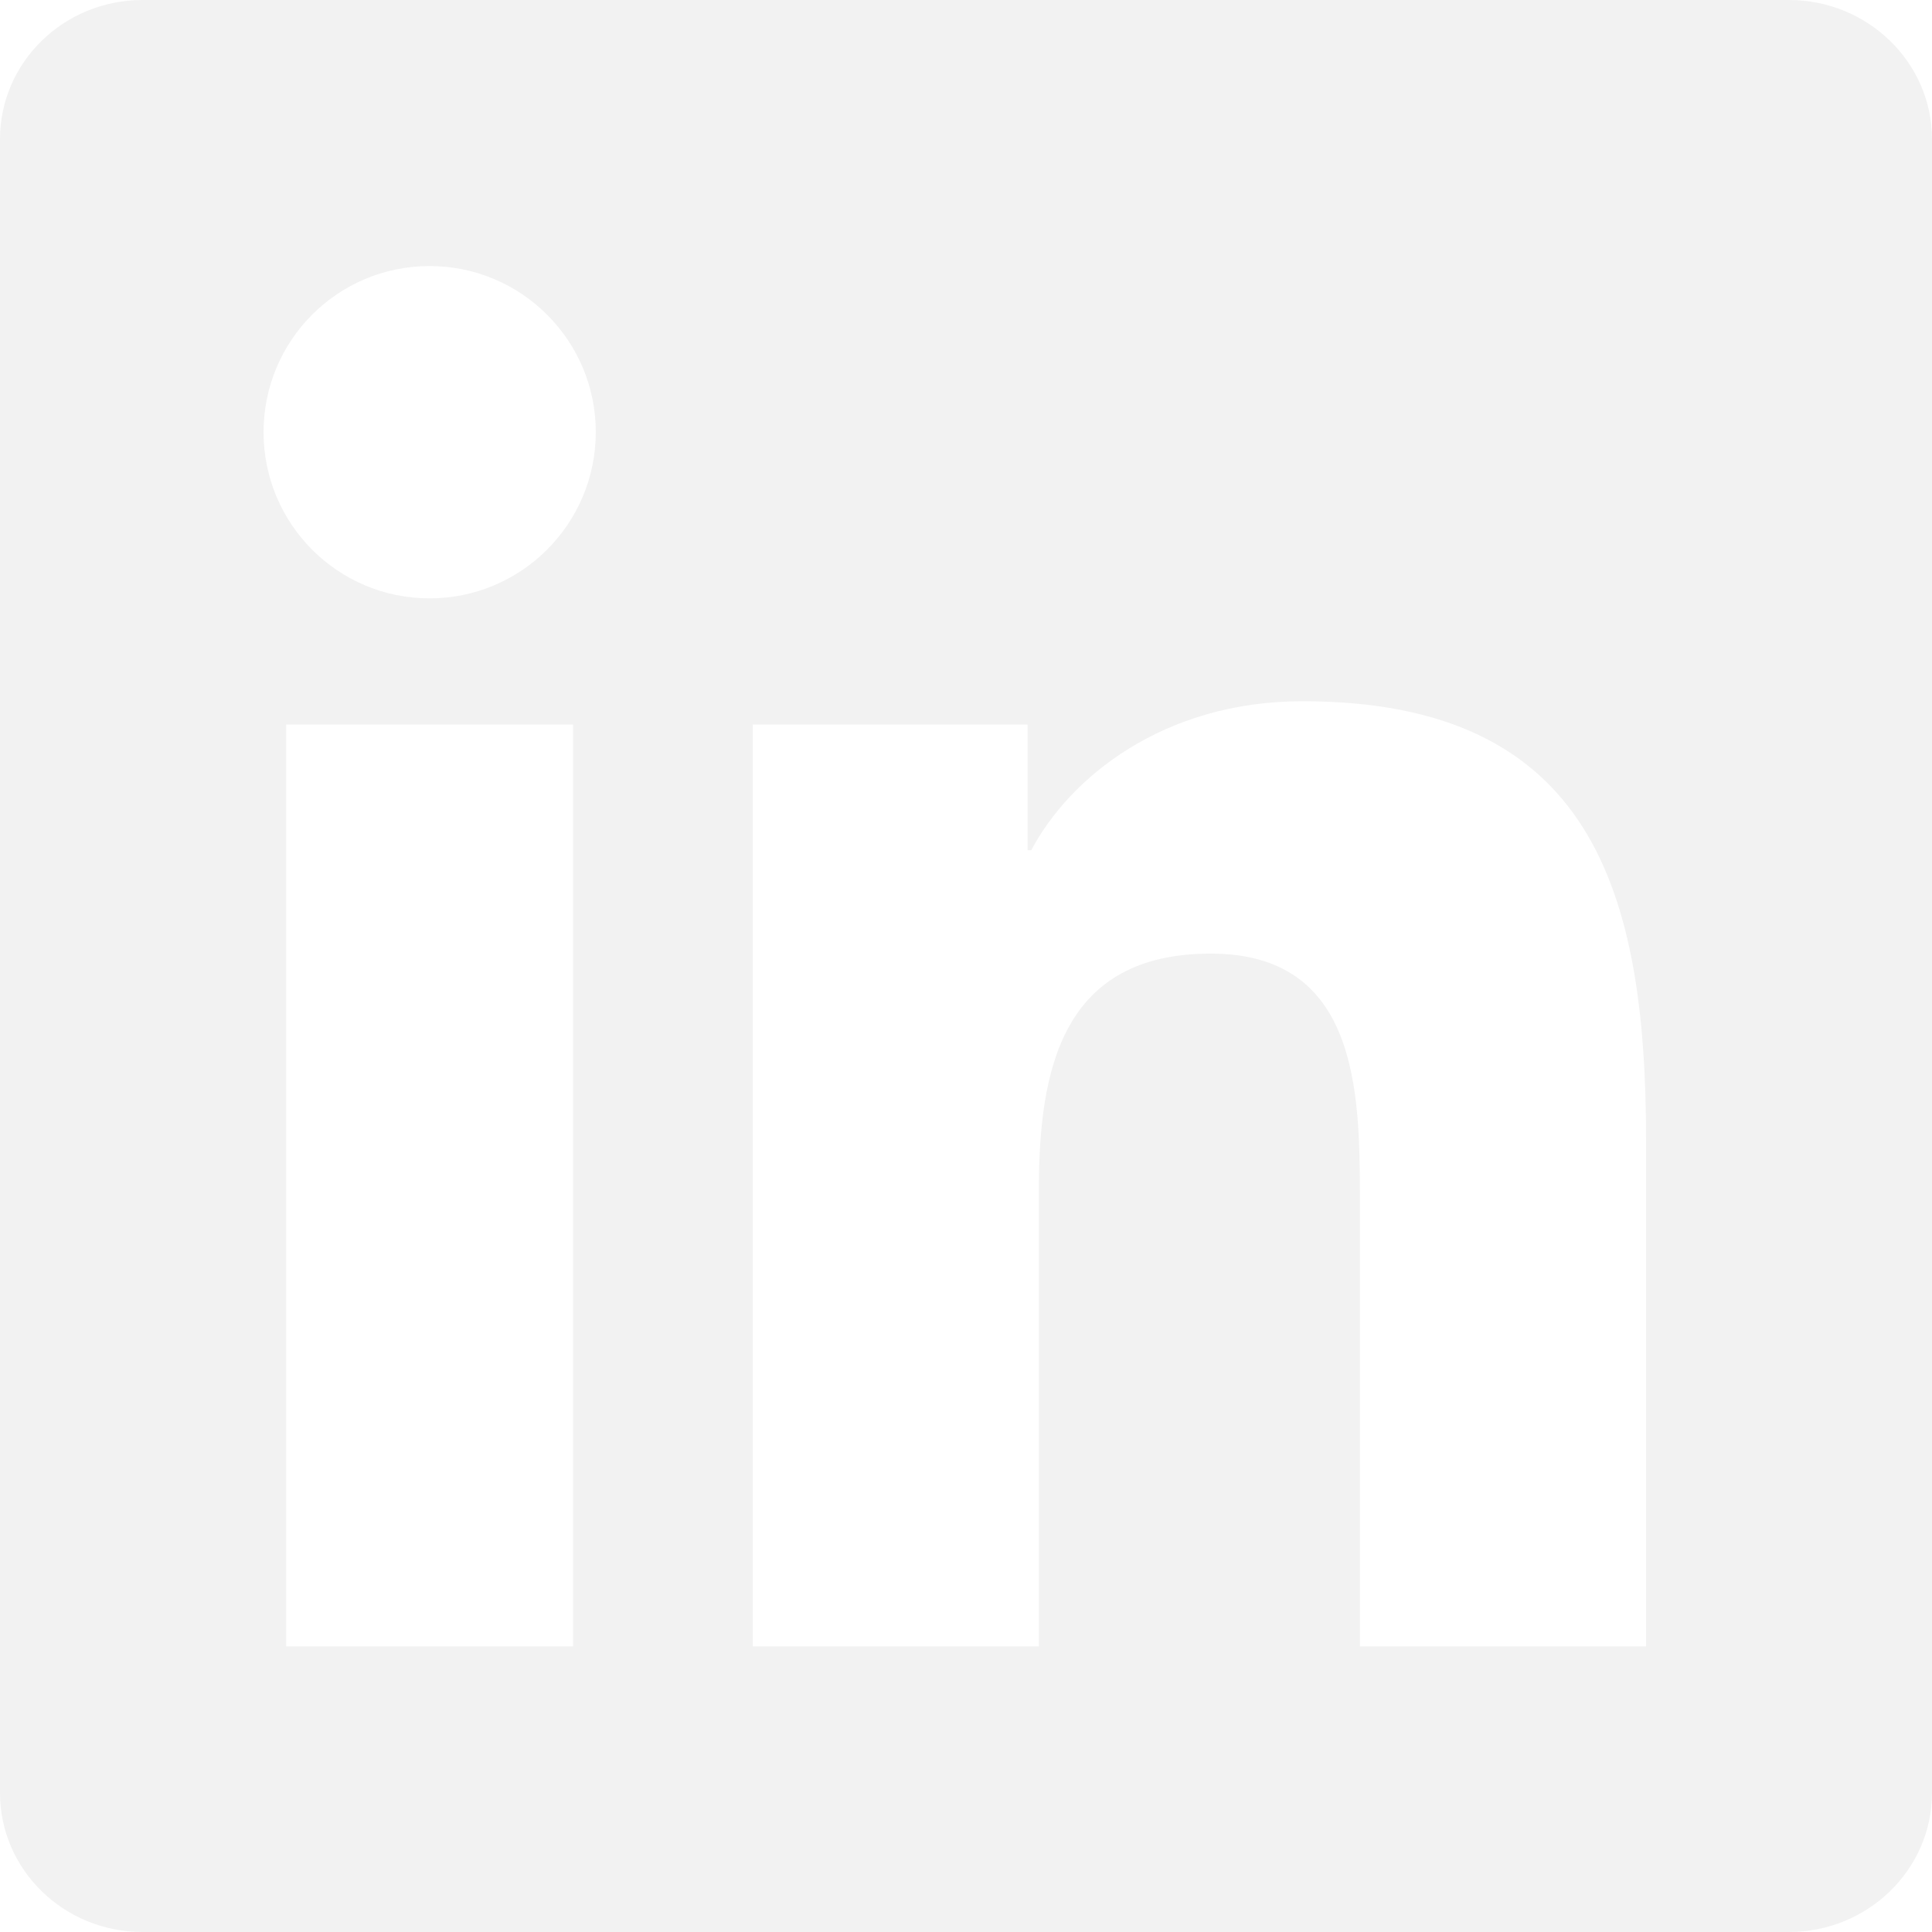
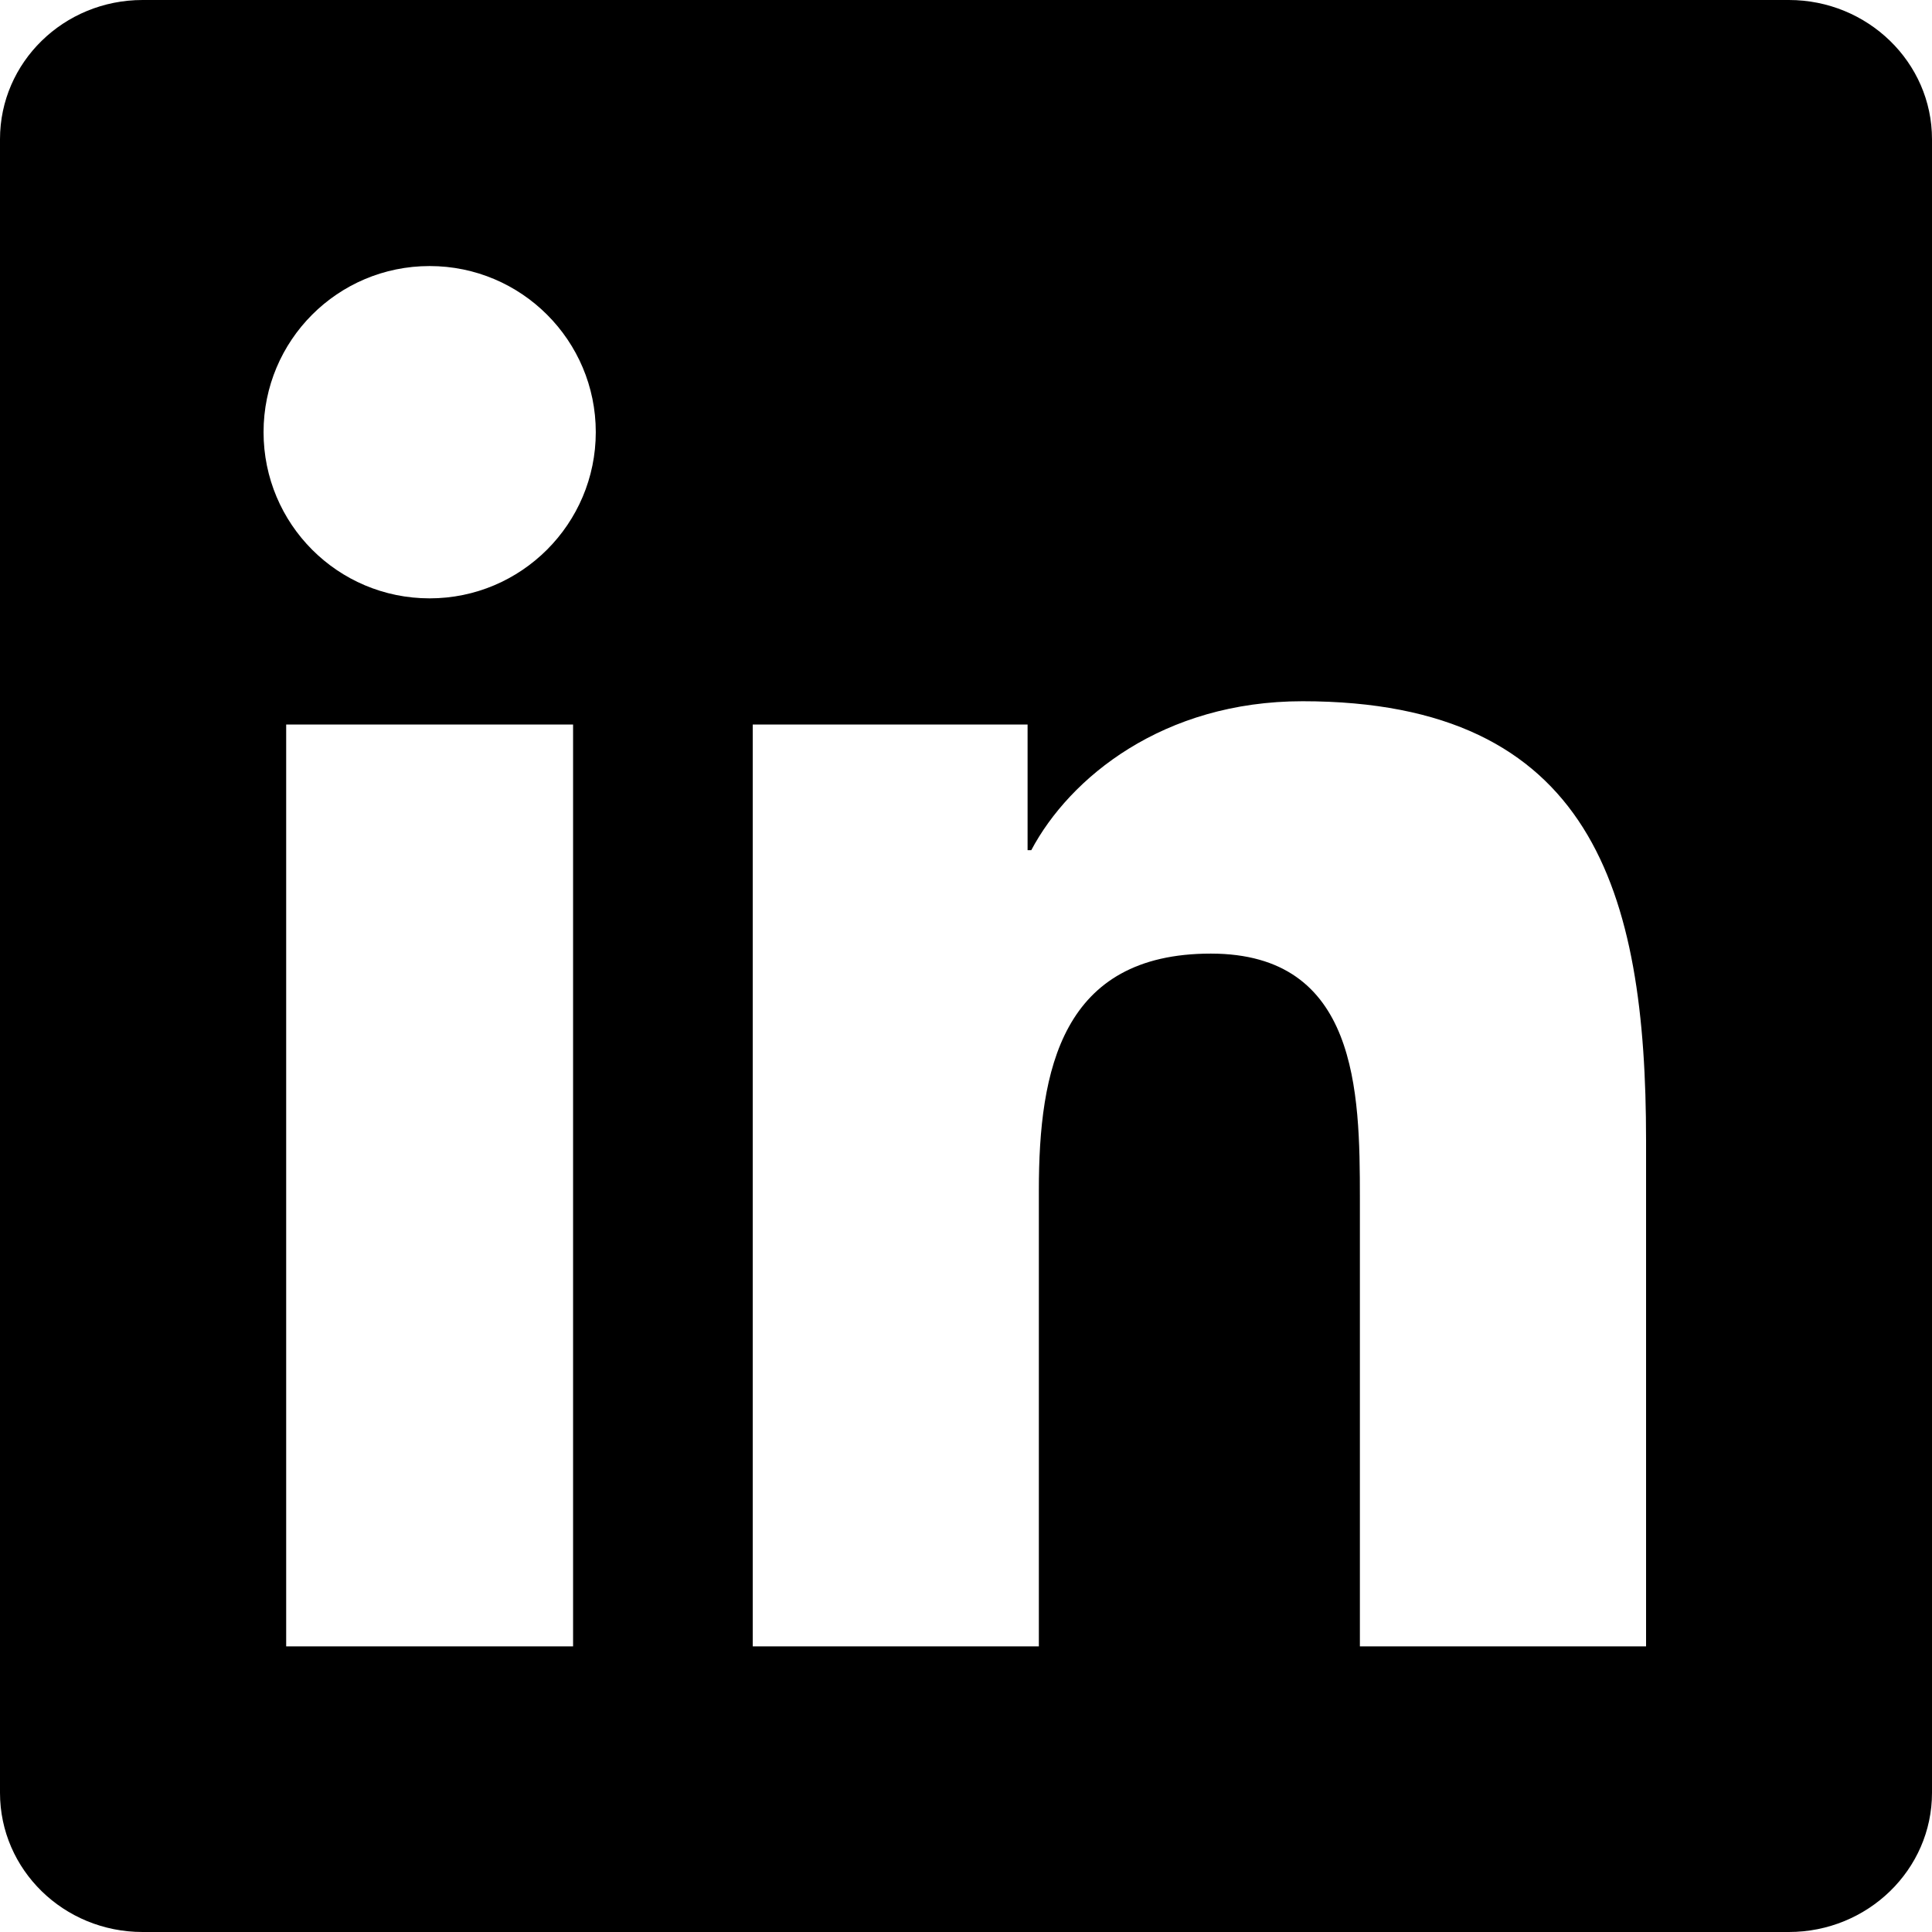
- <svg xmlns="http://www.w3.org/2000/svg" fill="#f2f2f2" aria-labelledby="simpleicons-linkedin-icon" role="img" viewBox="0 0 24 24">
+ <svg xmlns="http://www.w3.org/2000/svg" fill="$color3" aria-labelledby="simpleicons-linkedin-icon" role="img" viewBox="0 0 24 24">
  <path d="M20.447 20.452h-3.554v-5.569c0-1.328-.027-3.037-1.852-3.037-1.853 0-2.136 1.445-2.136 2.939v5.667H9.351V9h3.414v1.561h.046c.477-.9 1.637-1.85 3.37-1.85 3.601 0 4.267 2.37 4.267 5.455v6.286zM5.337 7.433c-1.144 0-2.063-.926-2.063-2.065 0-1.138.92-2.063 2.063-2.063 1.14 0 2.064.925 2.064 2.063 0 1.139-.925 2.065-2.064 2.065zm1.782 13.019H3.555V9h3.564v11.452zM22.225 0H1.771C.792 0 0 .774 0 1.729v20.542C0 23.227.792 24 1.771 24h20.451C23.2 24 24 23.227 24 22.271V1.729C24 .774 23.2 0 22.222 0h.003z" />
</svg>
